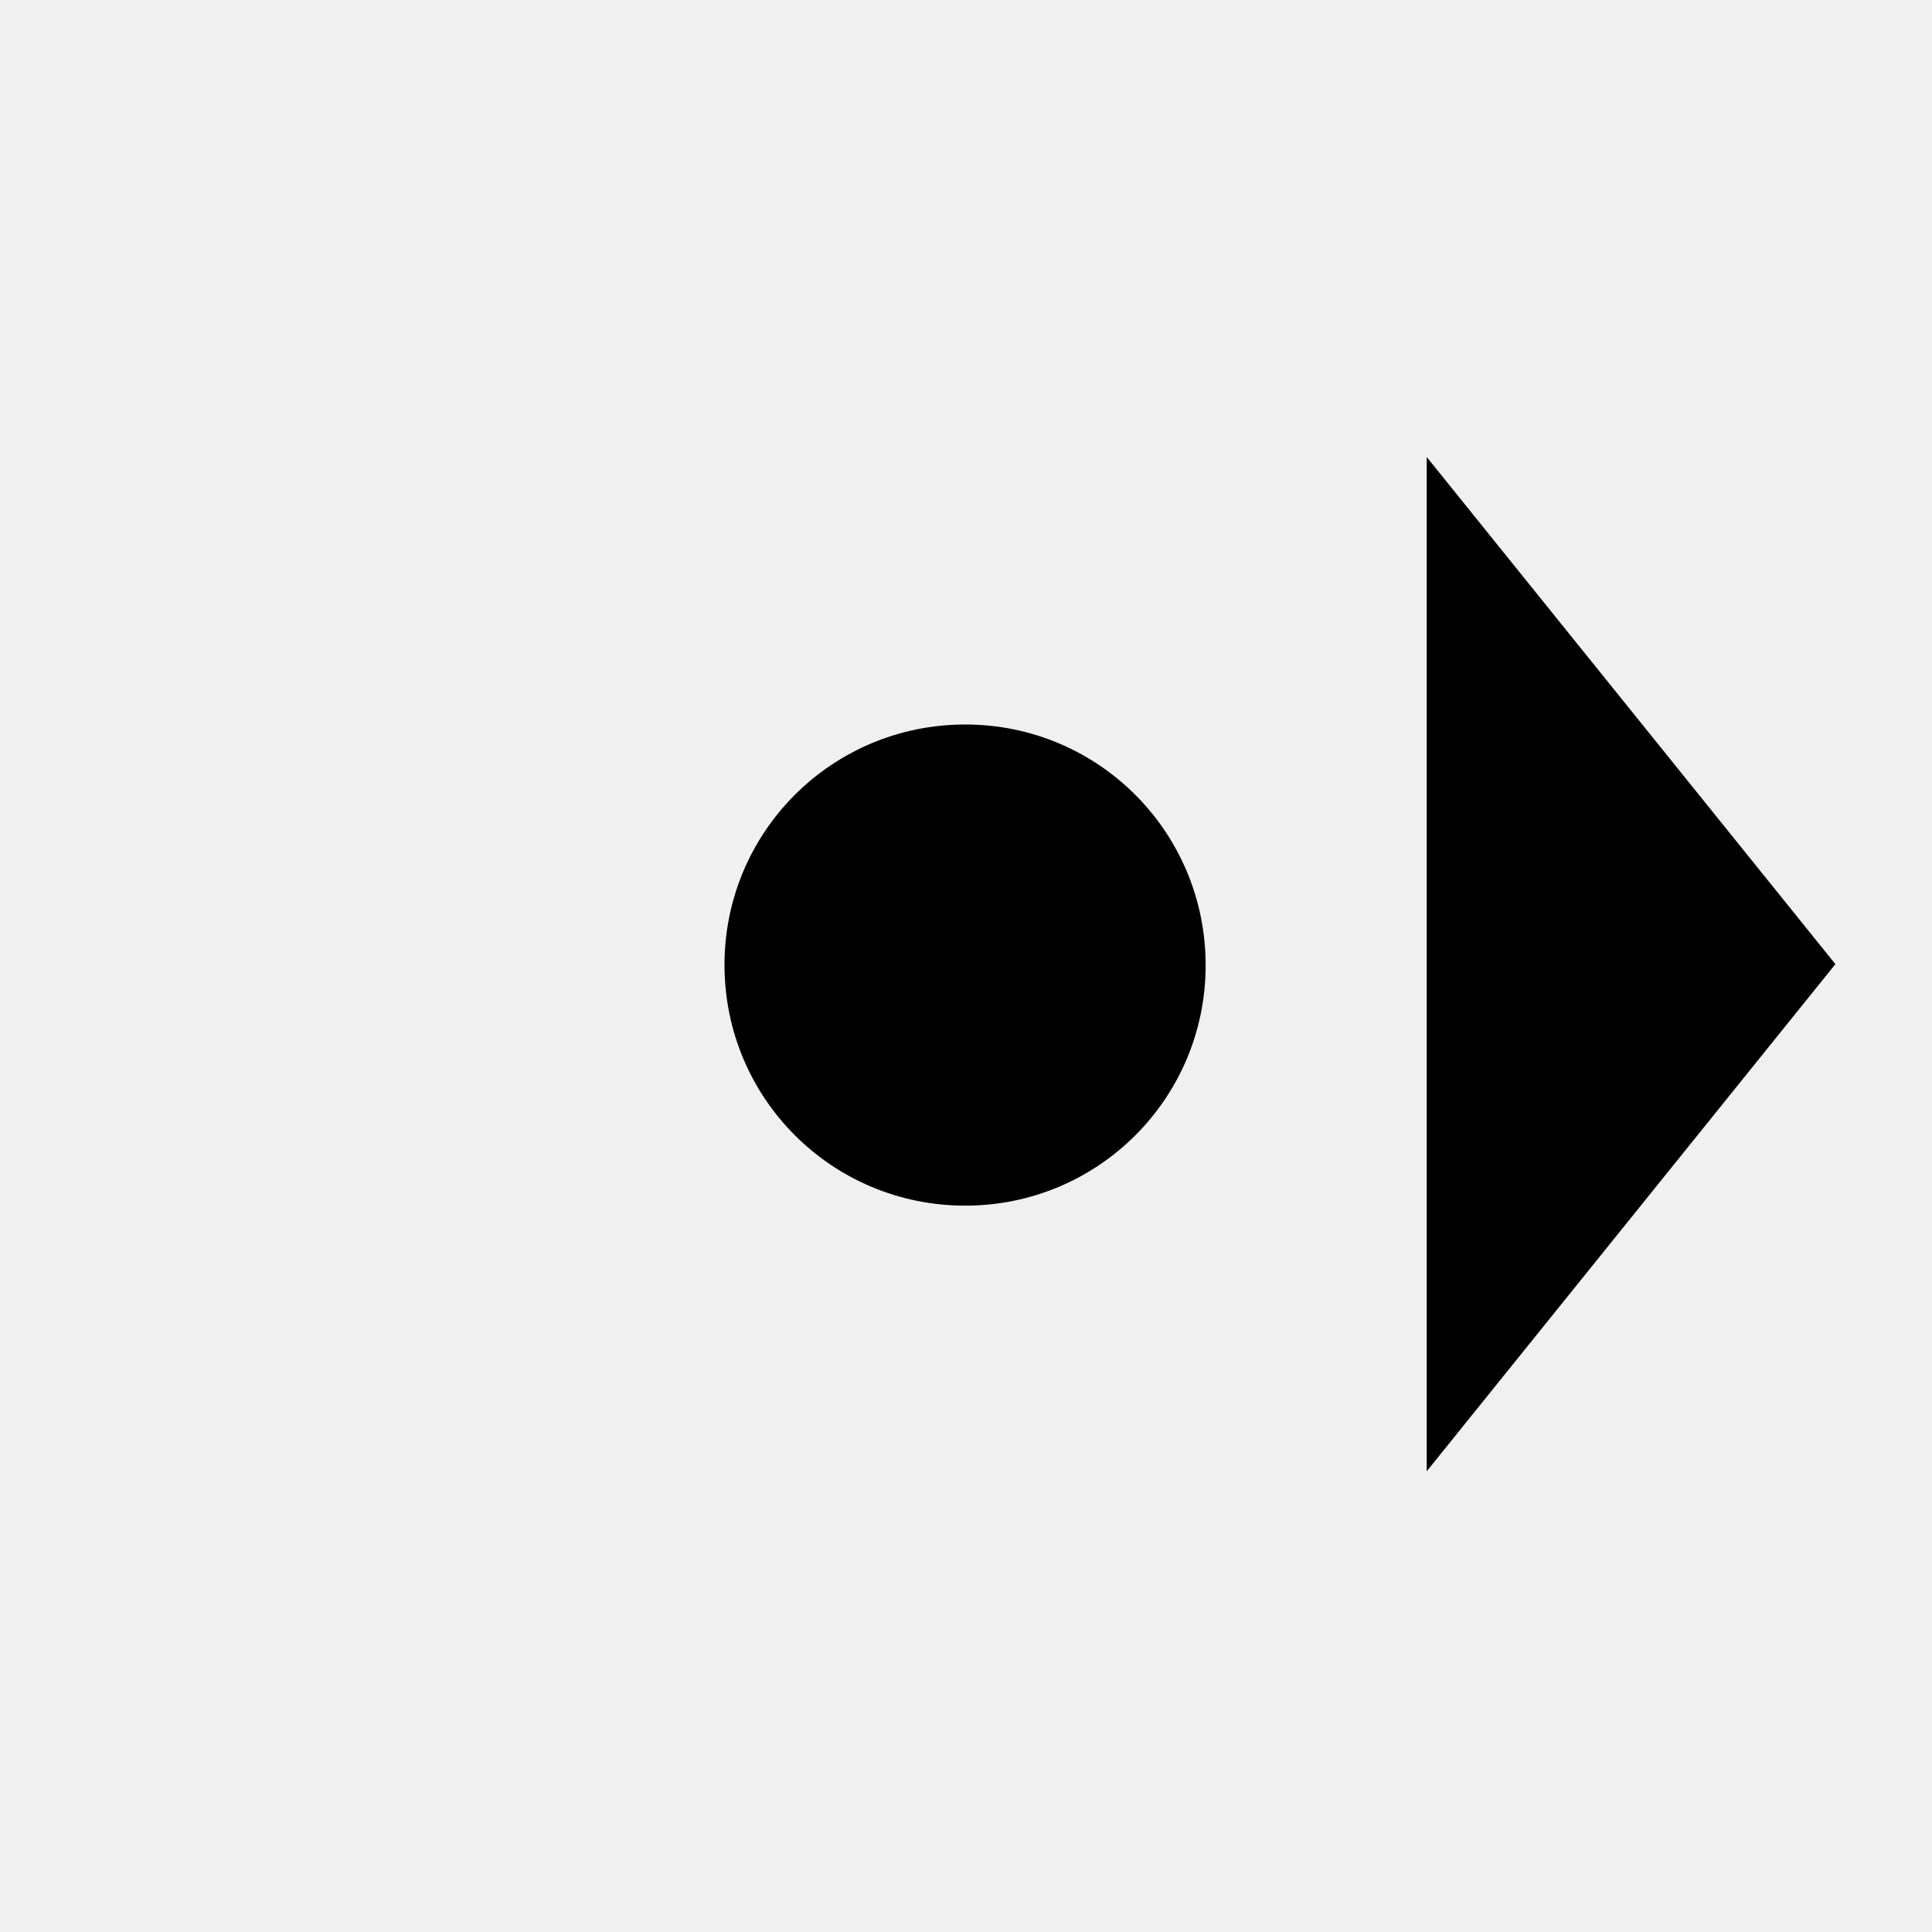
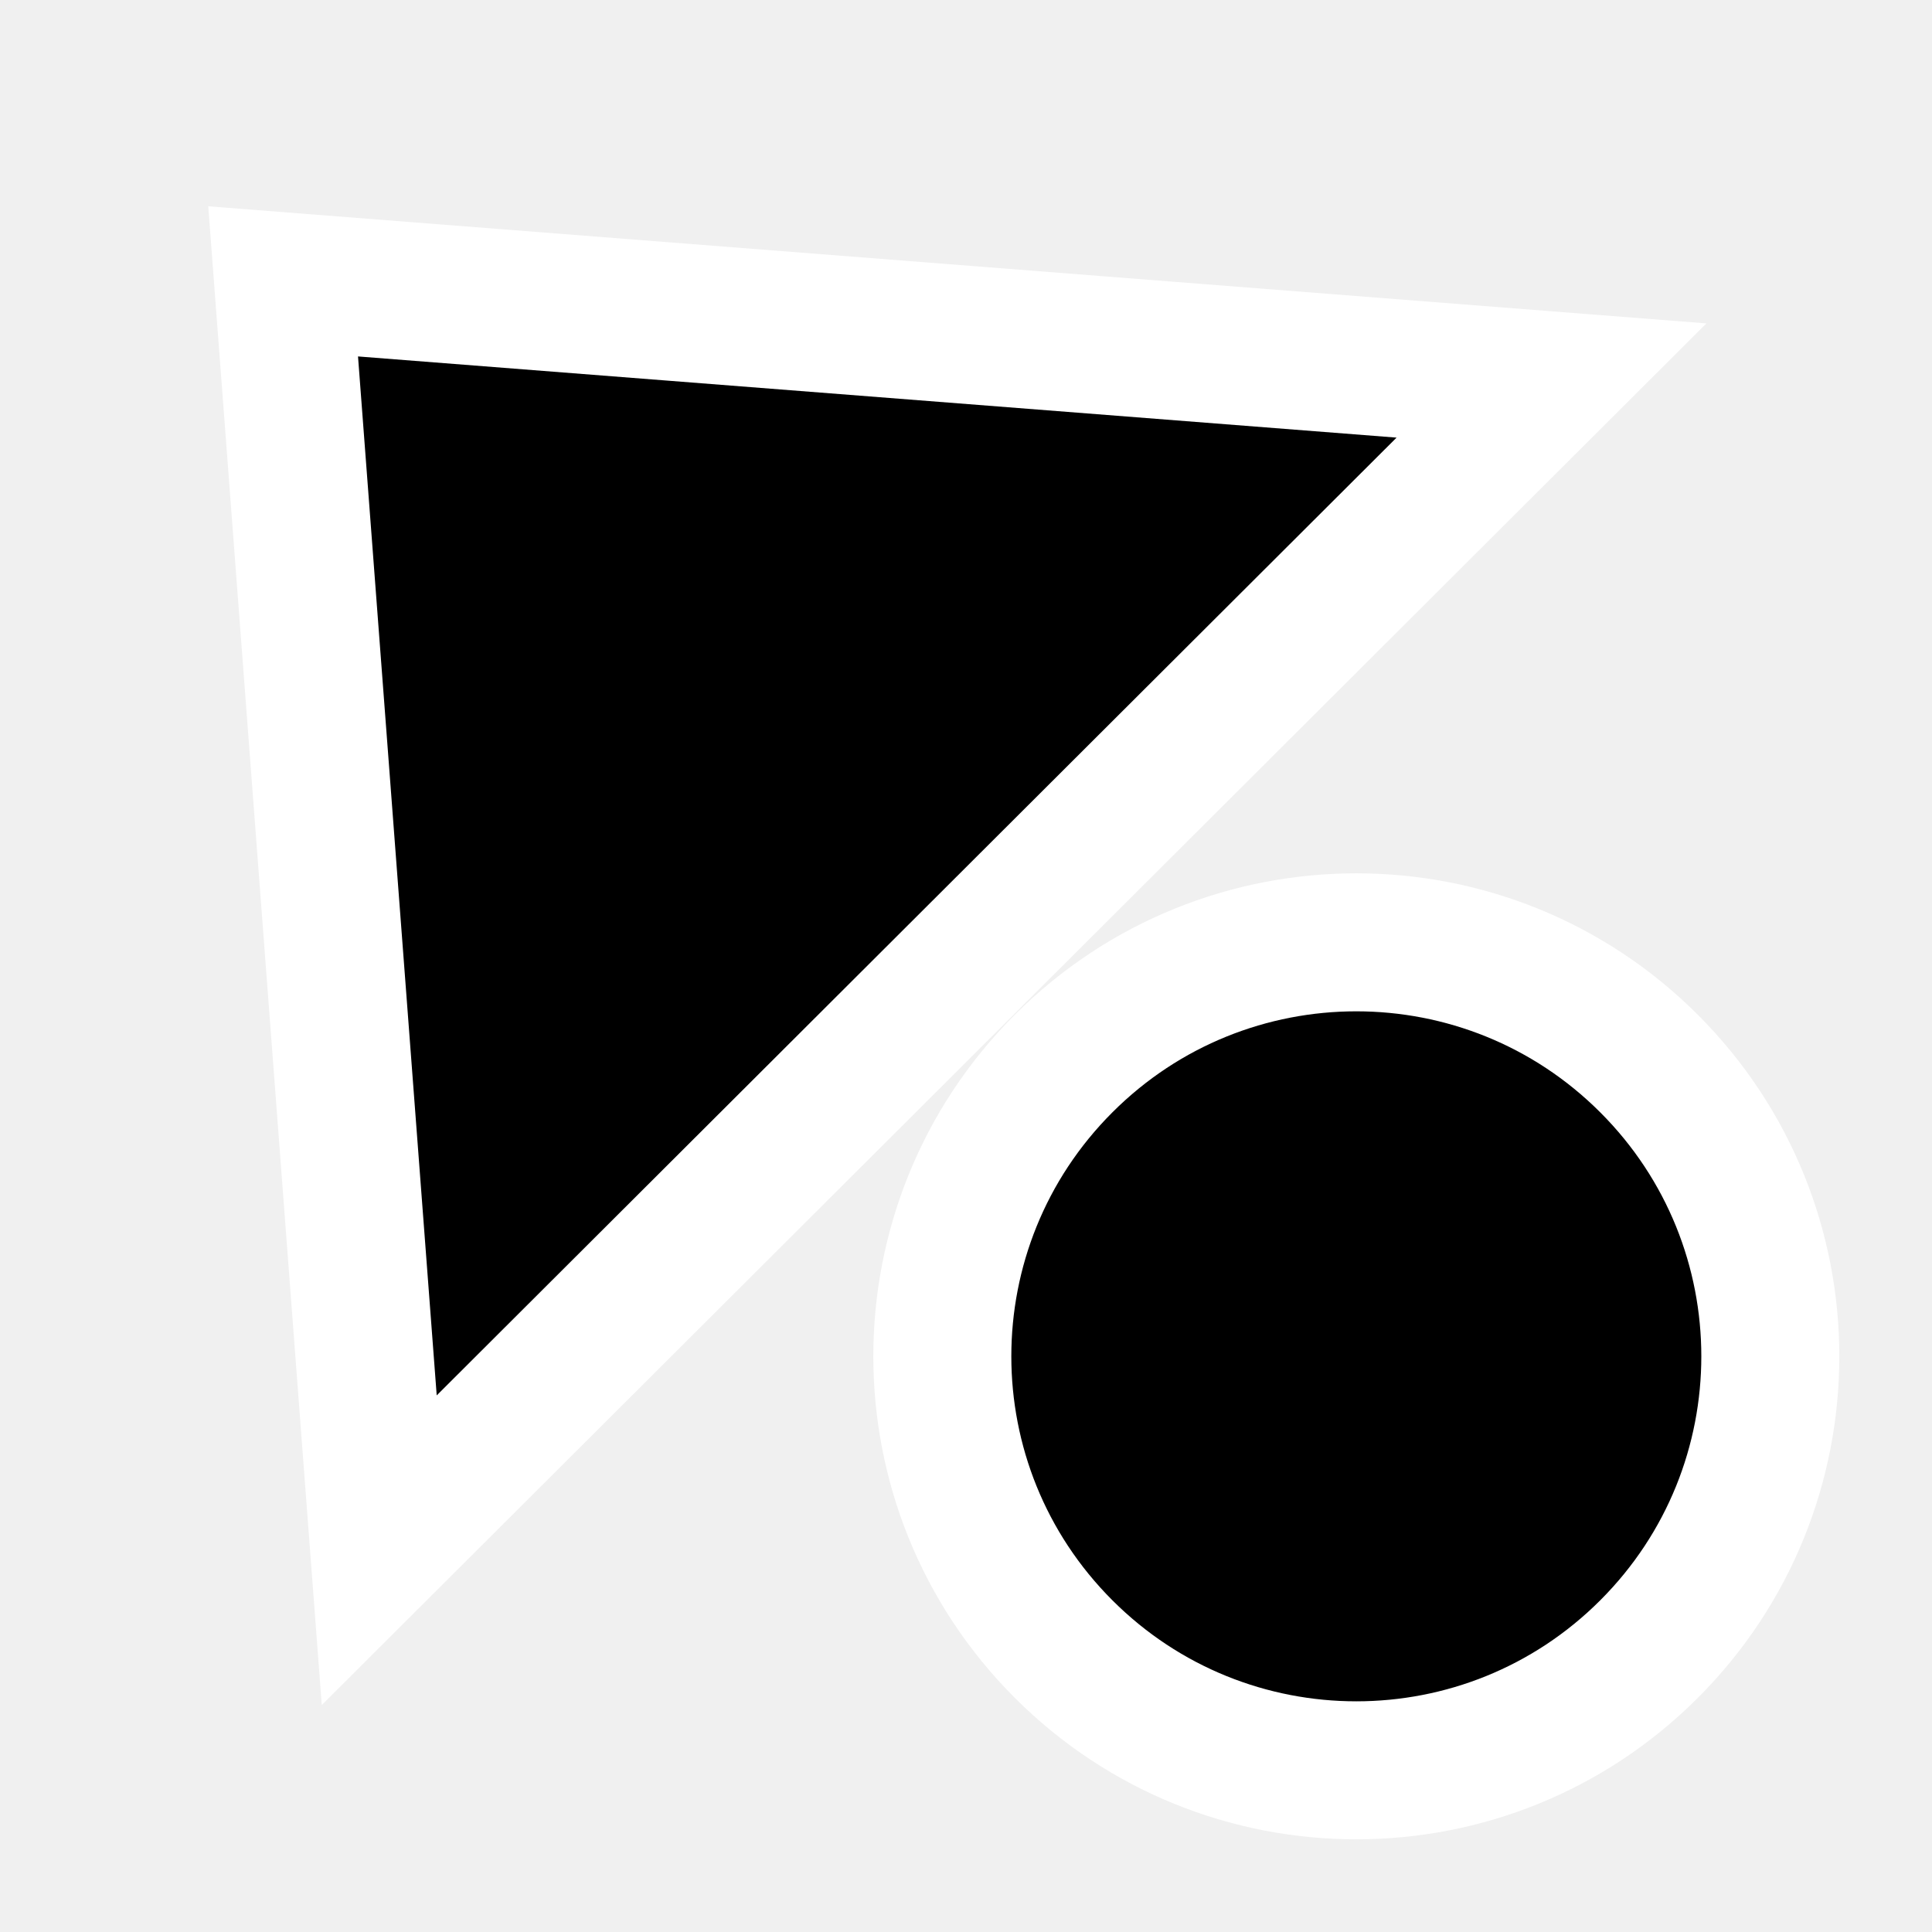
- <svg xmlns="http://www.w3.org/2000/svg" version="1.2" style="rotate: -135deg" viewBox="0 0 520 520" width="20" height="20">
-   <style>
- 		.s0 { fill: #000000 } 
- 	</style>
-   <path id="1" fill-rule="evenodd" class="s0" d="m259.8 324.5c-35.9 0-64.8-28.9-64.8-64.8 0-35.8 28.9-64.7 64.8-64.7 35.8 0 64.7 28.9 64.7 64.8 0 35.8-28.9 64.7-64.7 64.7z" />
-   <path id="2" fill-rule="evenodd" class="s0" d="m384 123l110 136.5-110 136.5z" />
+ <svg xmlns="http://www.w3.org/2000/svg" width="14" height="14" viewBox="0 0 14 14">
+   <defs>
+     <style>
+       .cls-1, .cls-2 {
+         stroke: #fff;
+         stroke-width: 1px;
+       }
+ 
+       .cls-1 {
+         fill-rule: evenodd;
+       }
+     </style>
+   </defs>
+   <g transform="rotate(135 7 7)">
+     <path id="Arrow" class="cls-1" d="M5.991,14.007L0,7,12,7.013Z" transform="translate(1 0)" />
+     <circle id="Circle" class="cls-2" cx="6" cy="3" r="3" transform="translate(1 0)" />
+   </g>
</svg>
